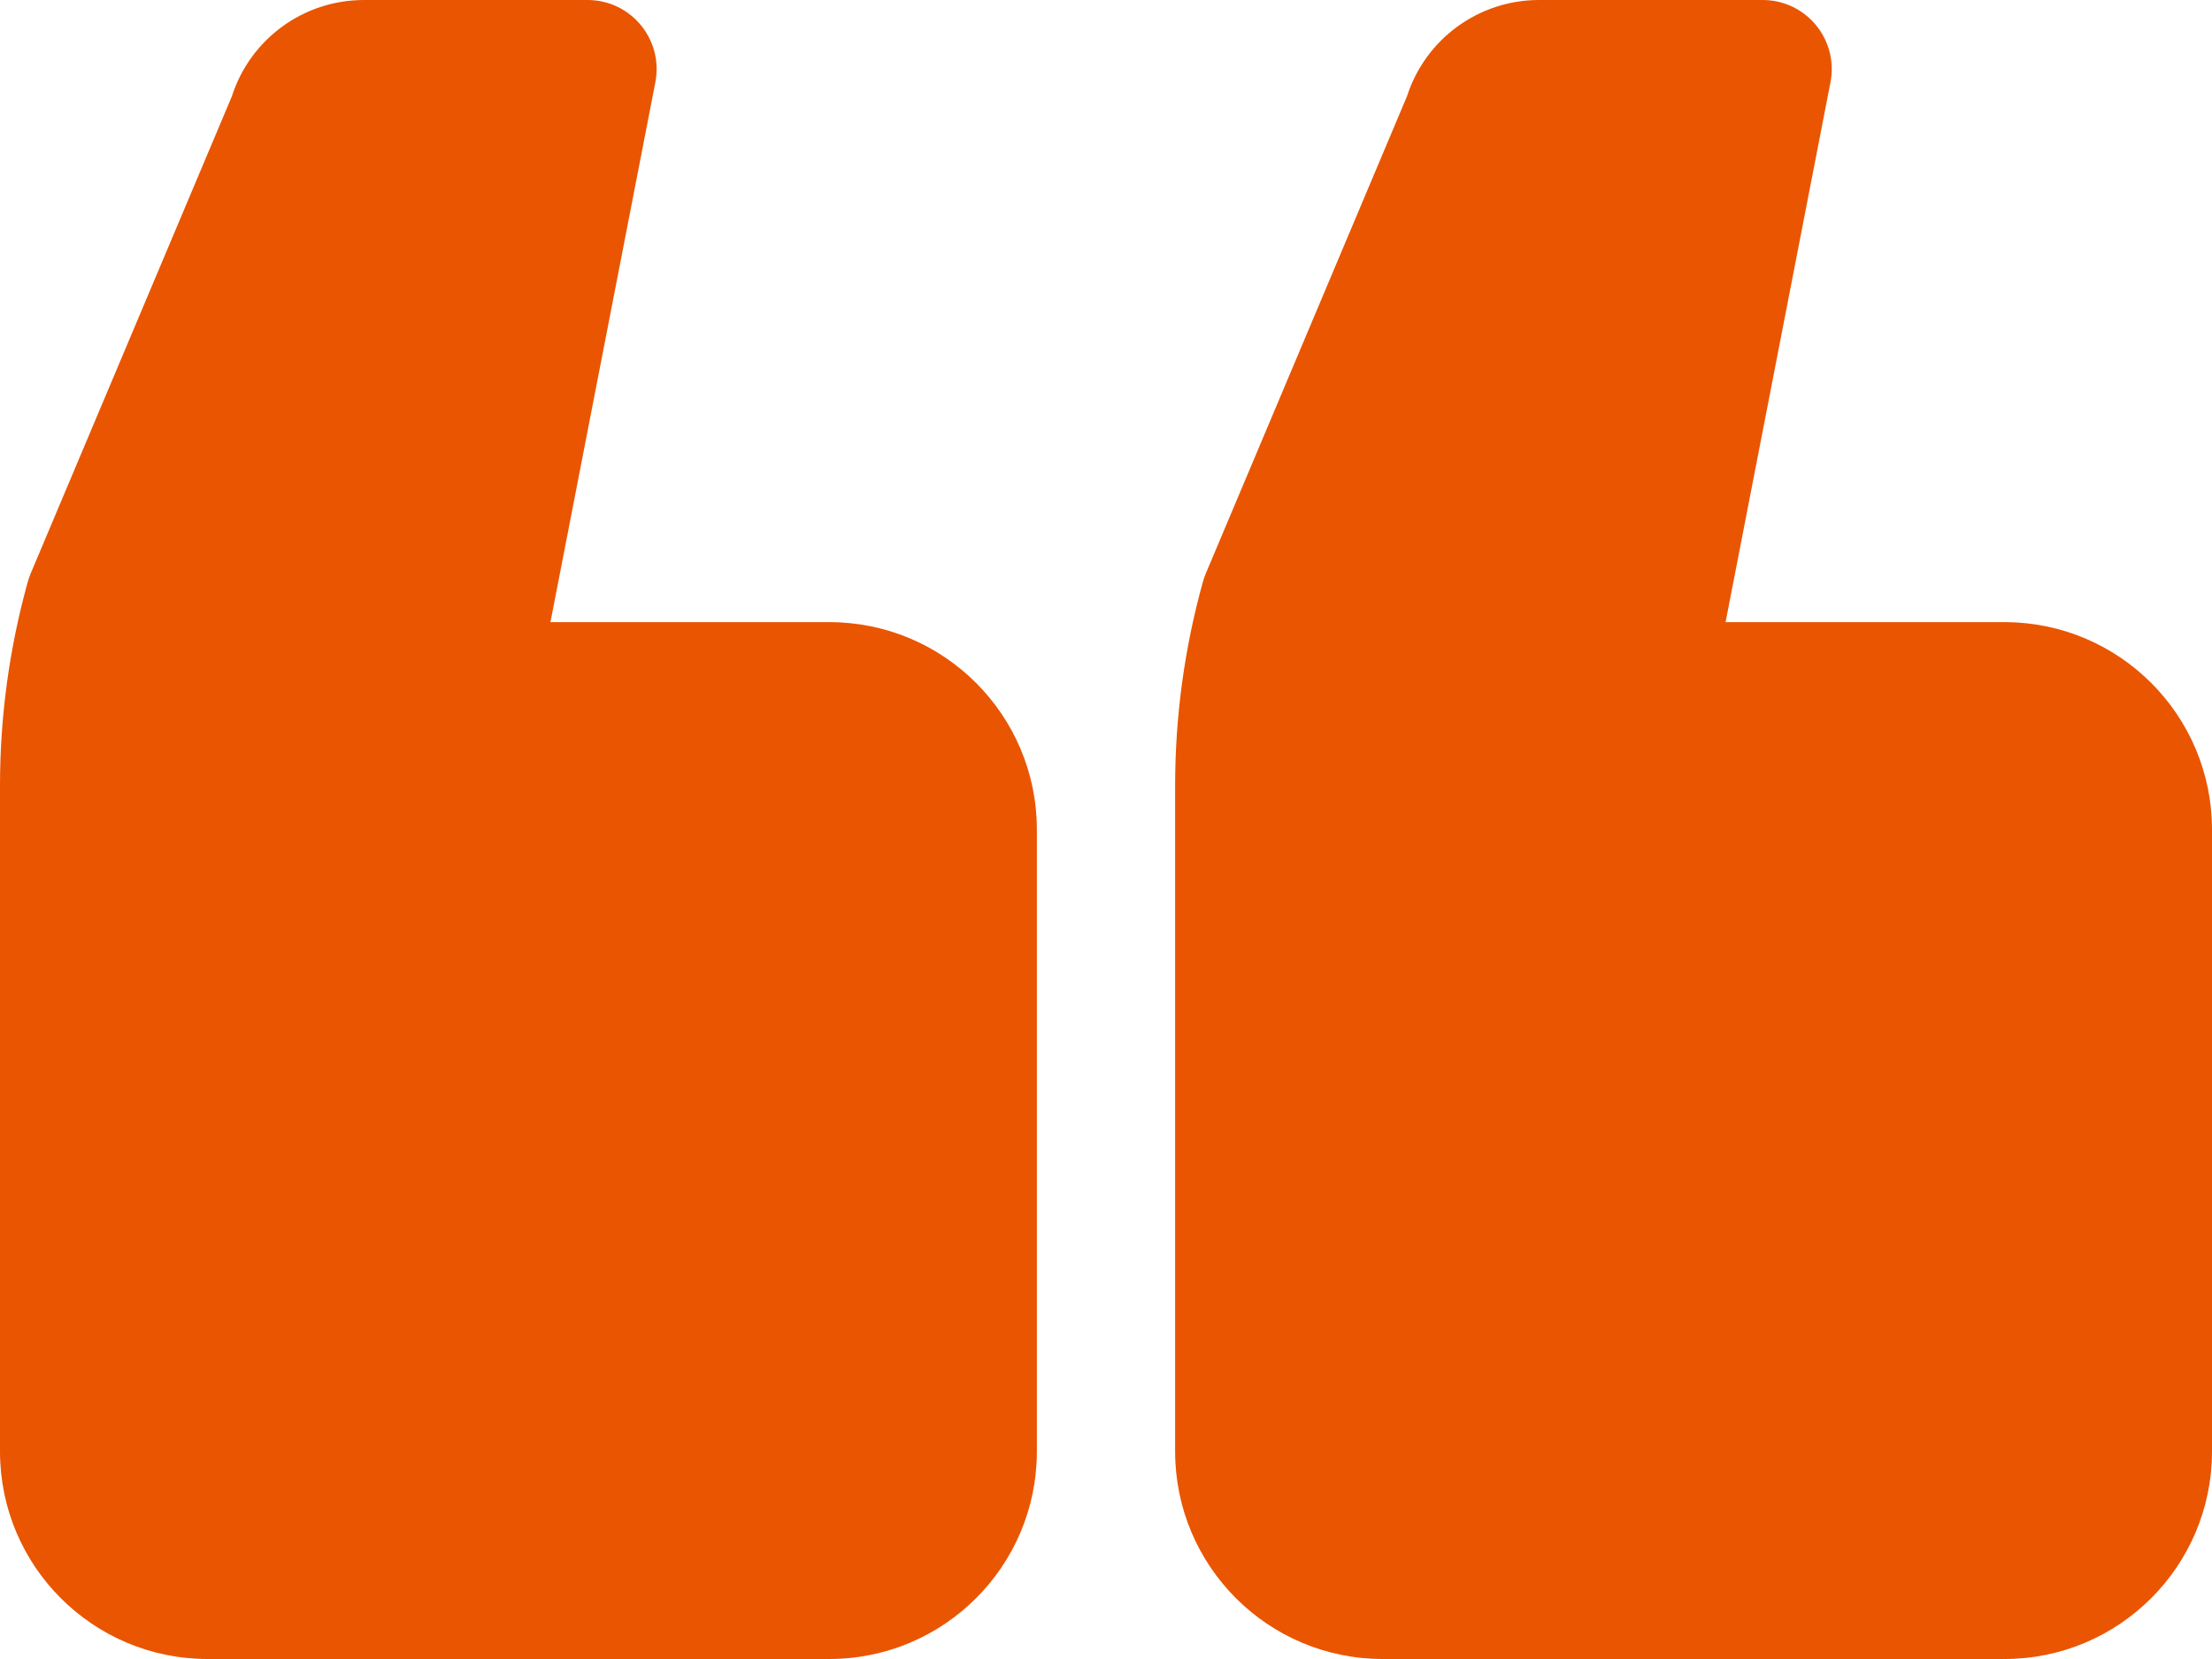
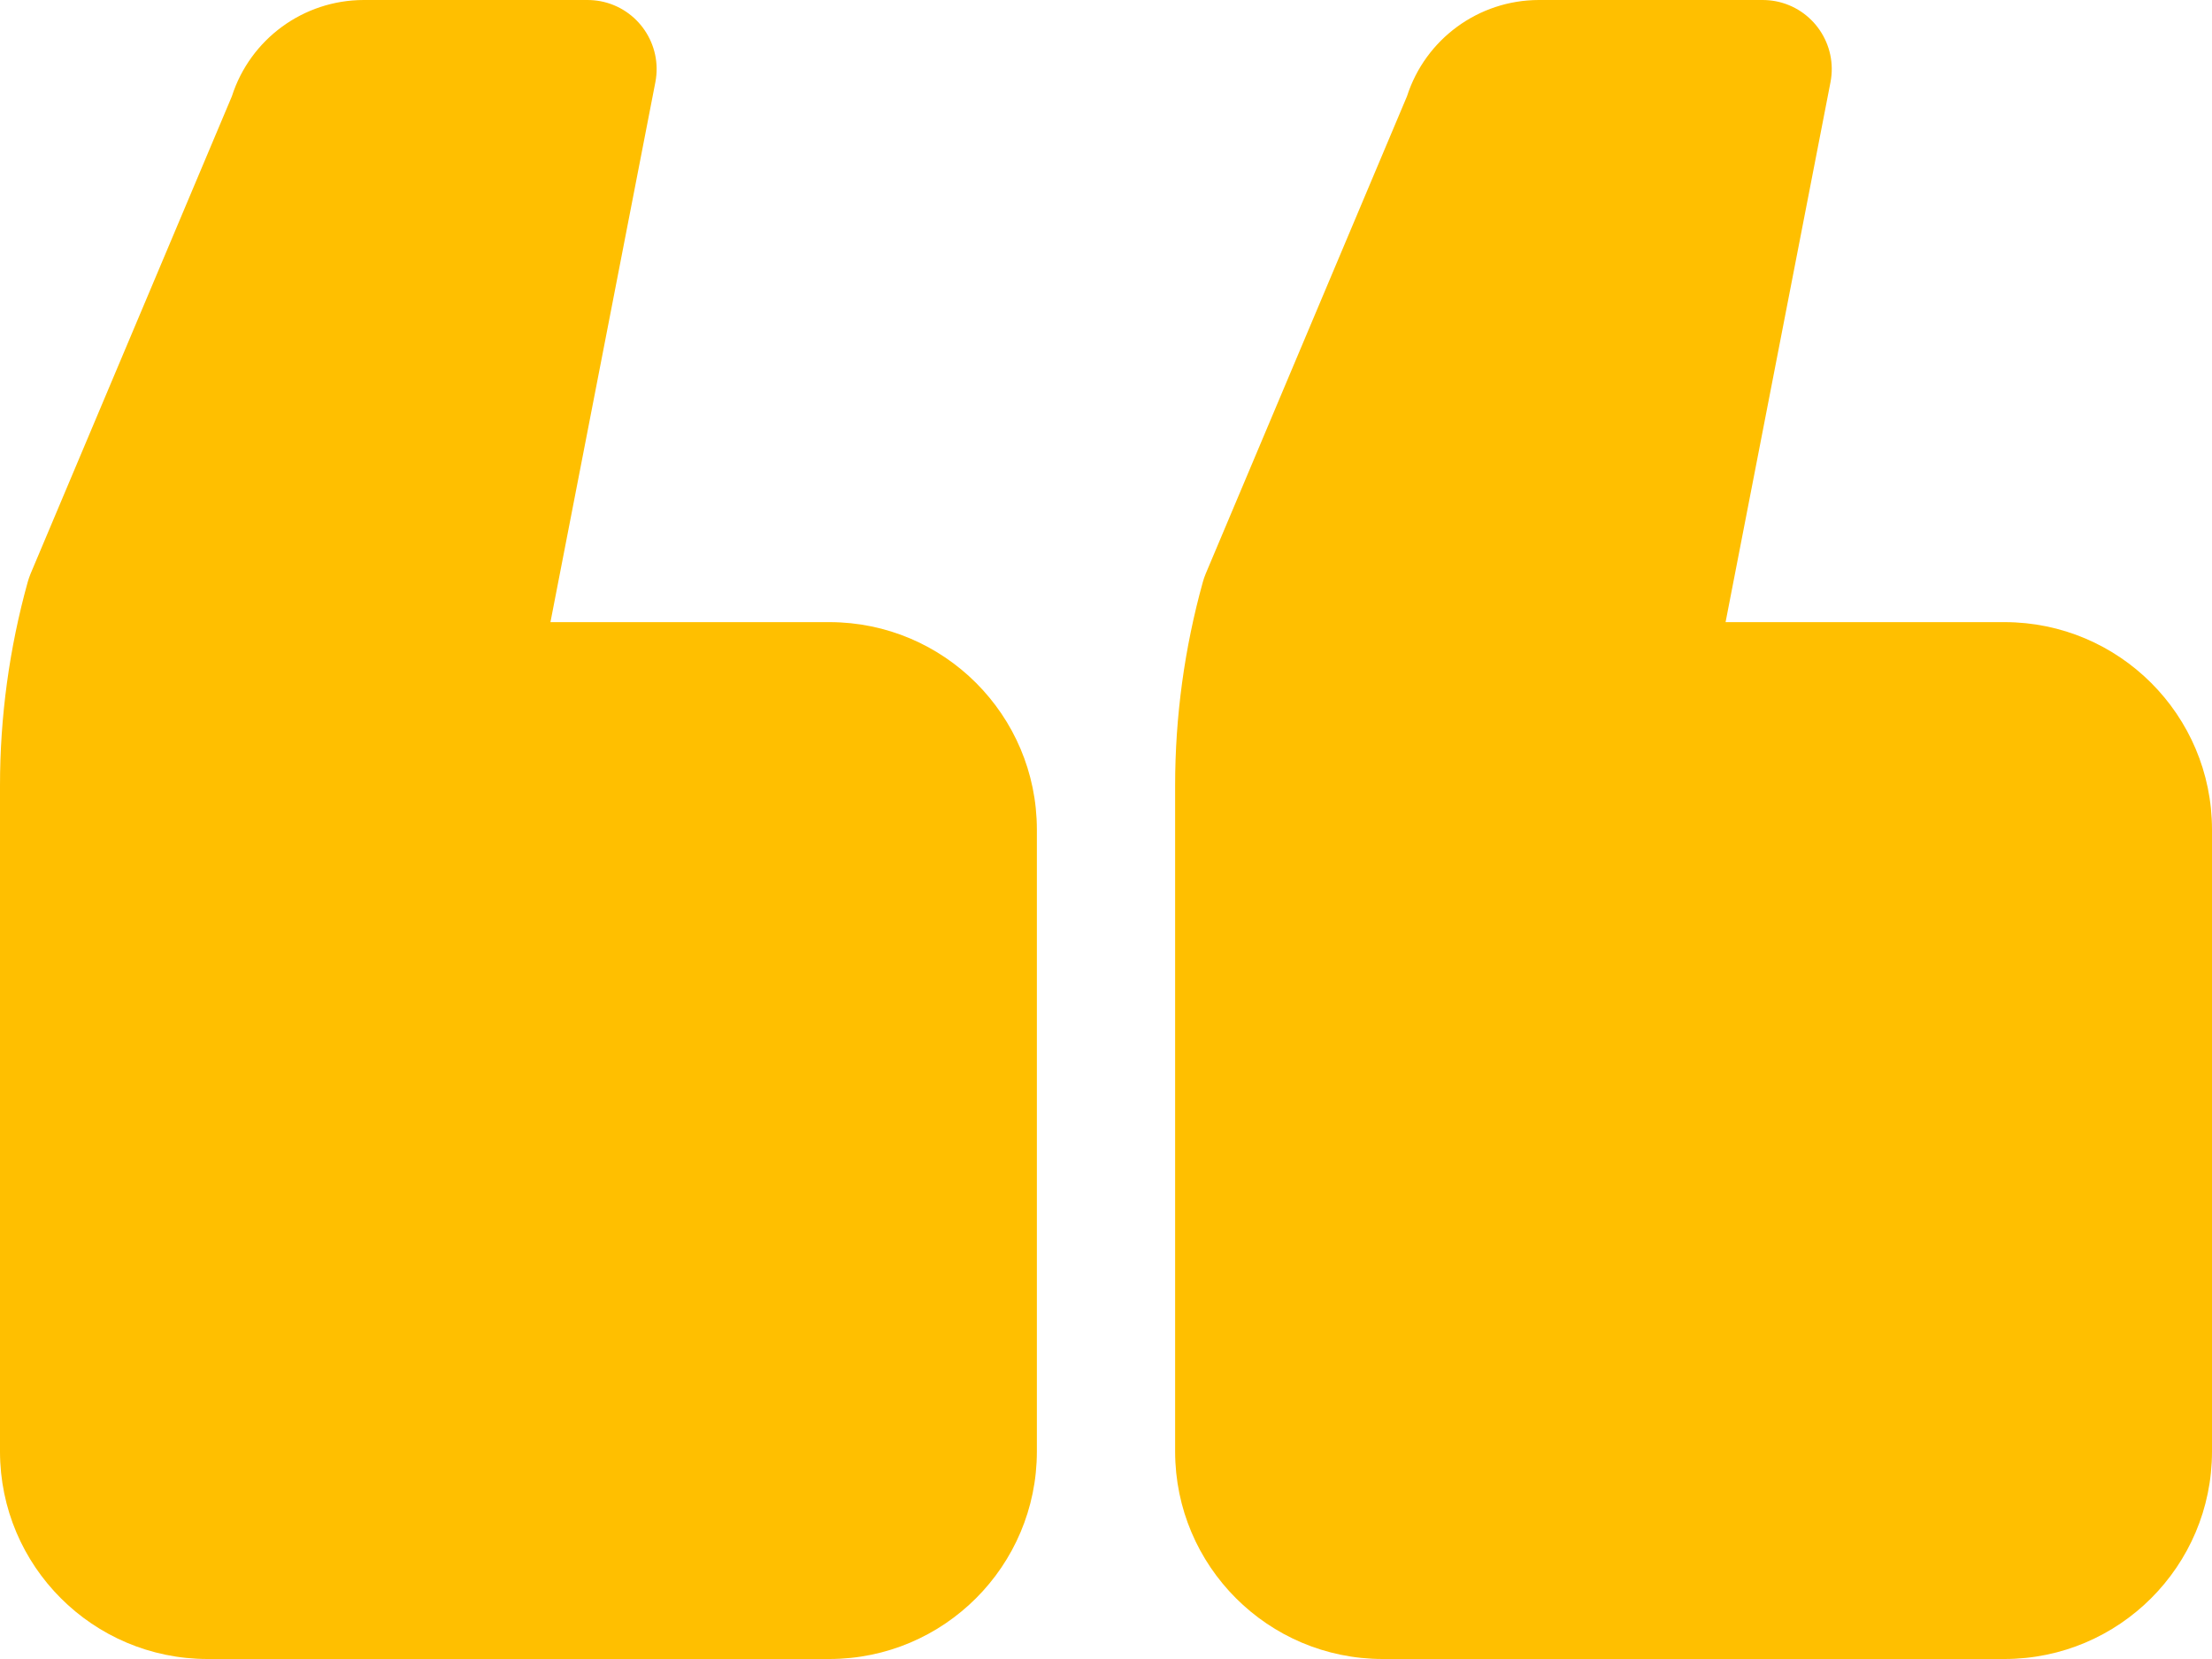
<svg xmlns="http://www.w3.org/2000/svg" width="512" height="384" viewBox="0 0 512 384">
-   <path d="M320,384H464a48.05,48.05,0,0,0,48-48V192a48.05,48.05,0,0,0-48-48H399.41L423.7,19A16,16,0,0,0,411,.28,16.75,16.75,0,0,0,408,0H356.16a32.1,32.1,0,0,0-30.49,22.28L279.09,132.77a16.3,16.3,0,0,0-.67,1.93A176.07,176.07,0,0,0,272,181.81V336A48.05,48.05,0,0,0,320,384Z" fill="#ea5501" />
-   <path d="M48,384H192a48.05,48.05,0,0,0,48-48V192a48.05,48.05,0,0,0-48-48H127.41L151.7,19A16,16,0,0,0,139,.28,16.75,16.75,0,0,0,136,0H84.16A32.09,32.09,0,0,0,53.67,22.29L7.09,132.77a19.15,19.15,0,0,0-.67,1.93A176.07,176.07,0,0,0,0,181.81V336A48.05,48.05,0,0,0,48,384Z" fill="#ea5501" />
+   <path d="M320,384H464a48.05,48.05,0,0,0,48-48V192a48.05,48.05,0,0,0-48-48H399.41L423.7,19A16,16,0,0,0,411,.28,16.75,16.75,0,0,0,408,0H356.16a32.1,32.1,0,0,0-30.49,22.28L279.09,132.77a16.3,16.3,0,0,0-.67,1.93A176.07,176.07,0,0,0,272,181.81V336A48.05,48.05,0,0,0,320,384Z" fill="#ffbf00" />
+   <path d="M48,384H192a48.05,48.05,0,0,0,48-48V192a48.05,48.05,0,0,0-48-48H127.41L151.7,19A16,16,0,0,0,139,.28,16.75,16.75,0,0,0,136,0H84.16A32.09,32.09,0,0,0,53.67,22.29L7.09,132.77a19.15,19.15,0,0,0-.67,1.93A176.07,176.07,0,0,0,0,181.81V336A48.05,48.05,0,0,0,48,384Z" fill="#ffbf00" />
</svg>
